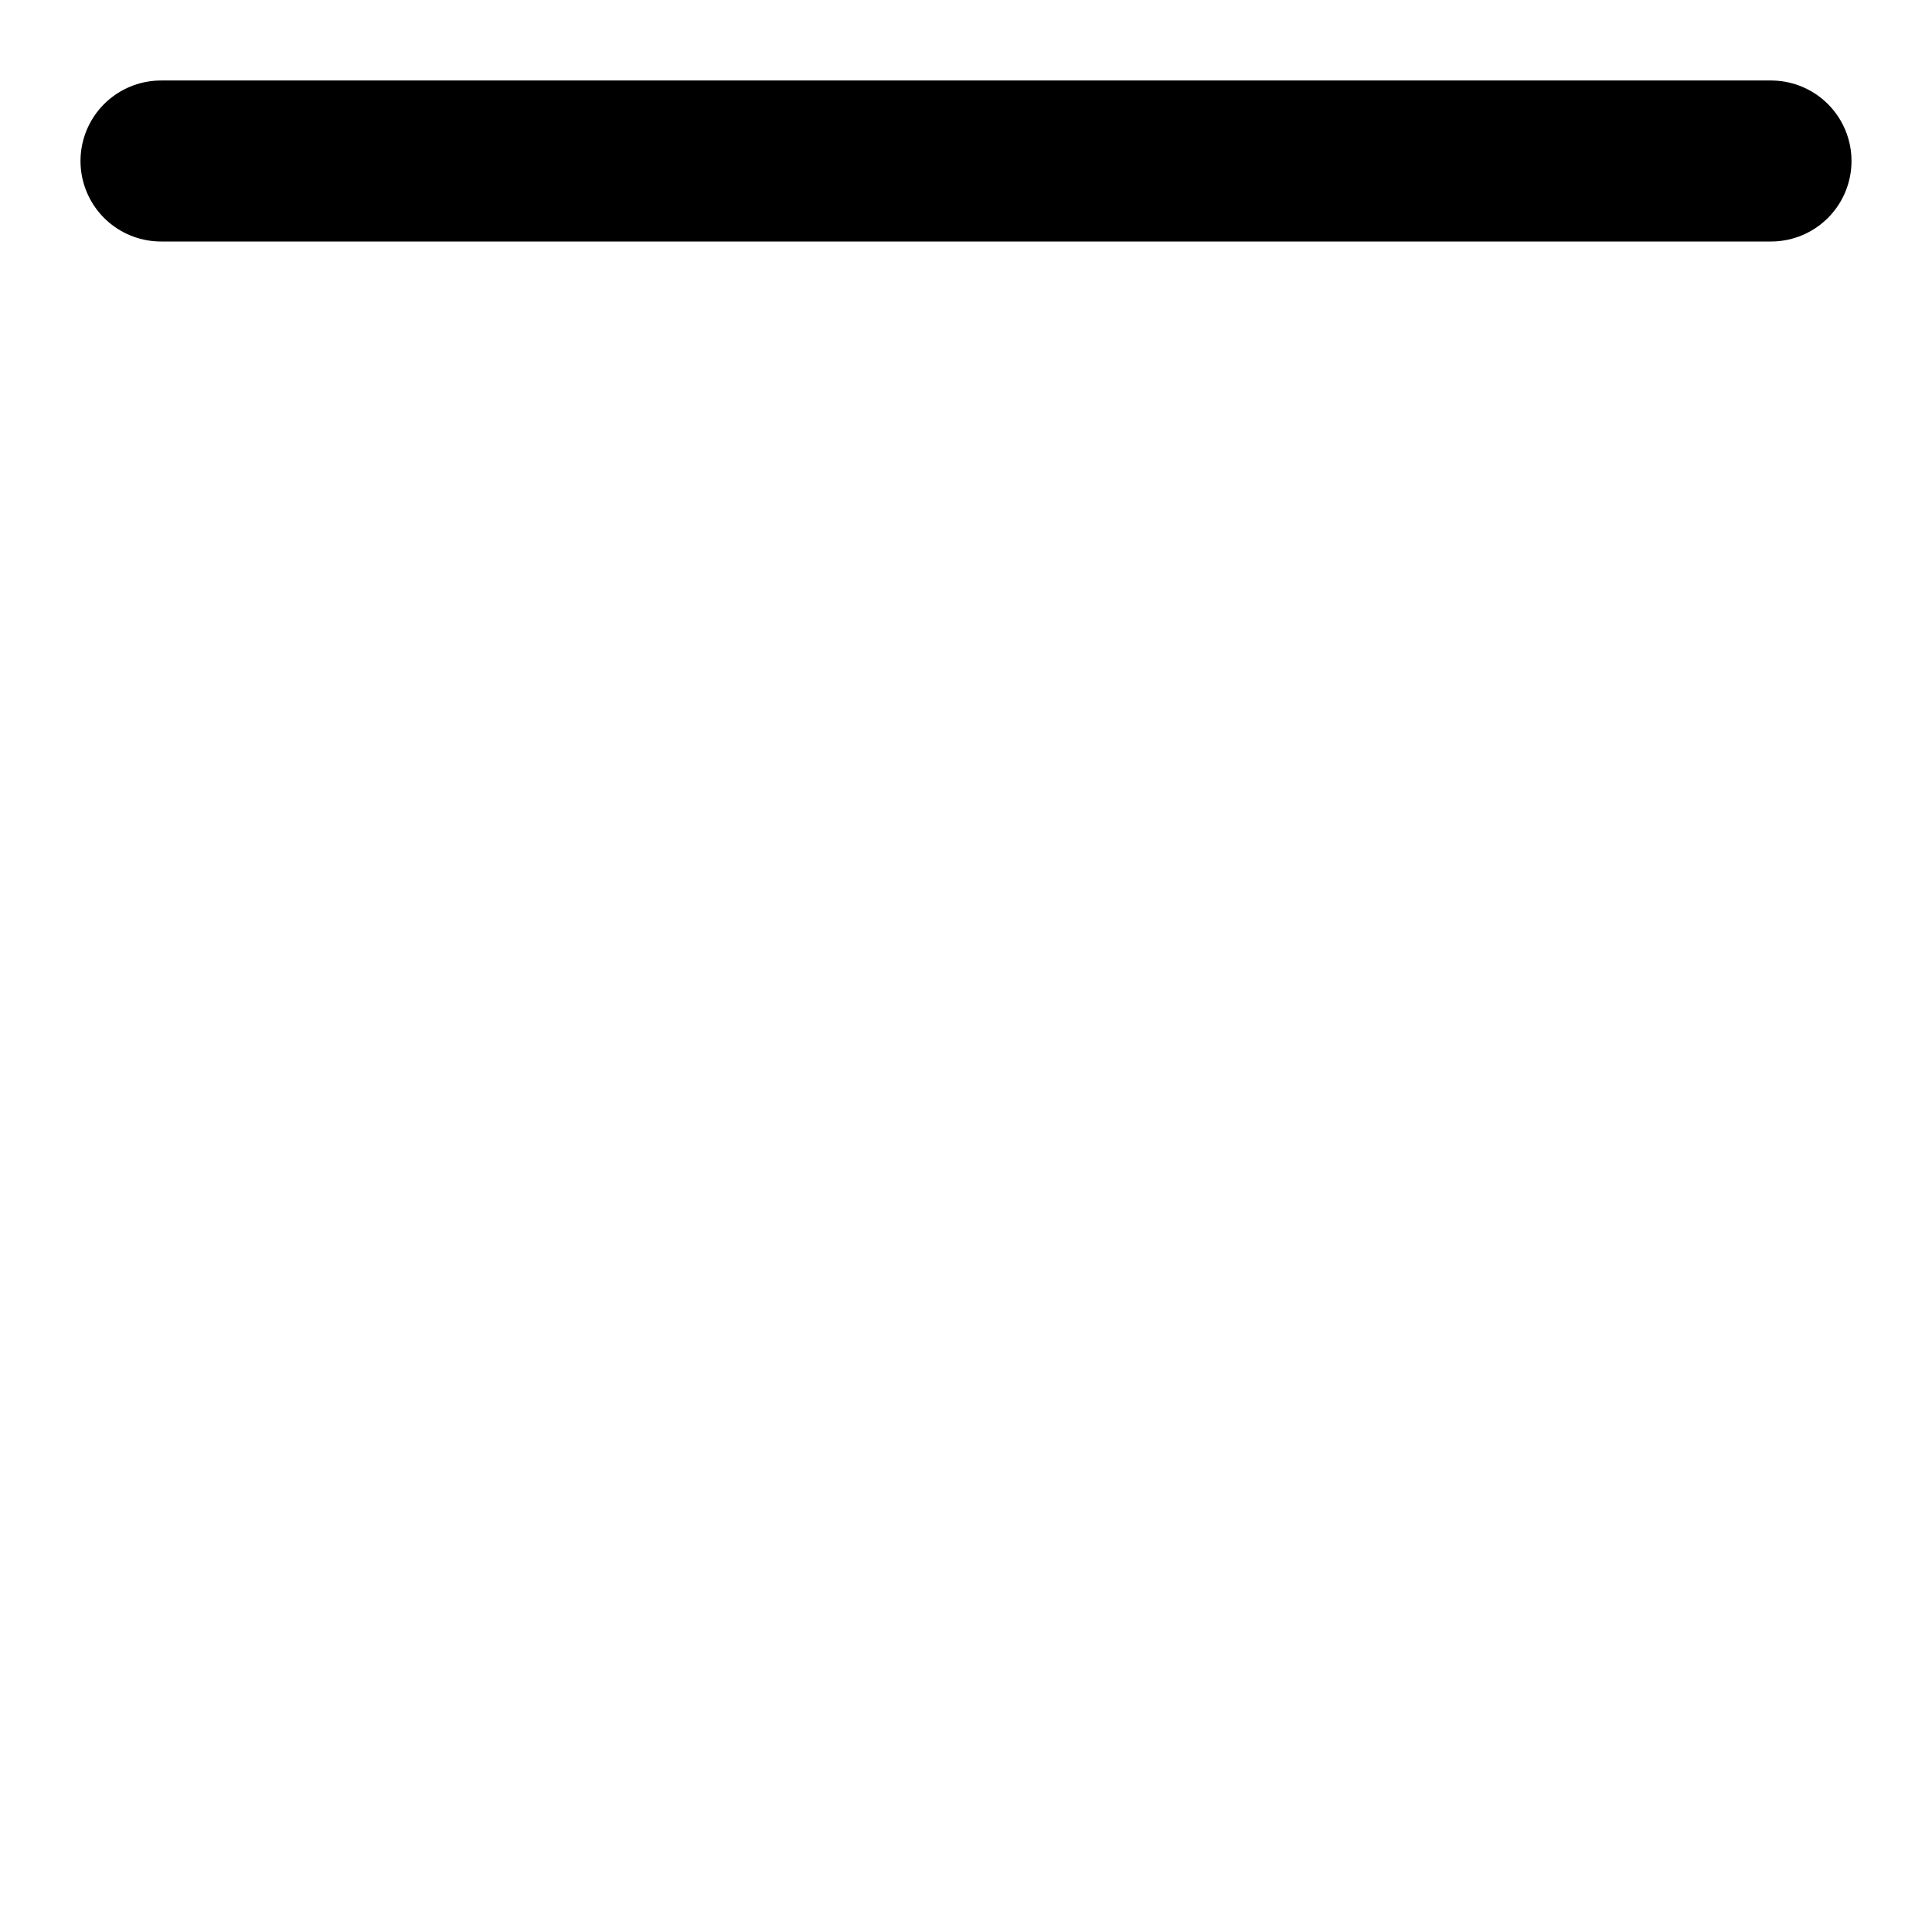
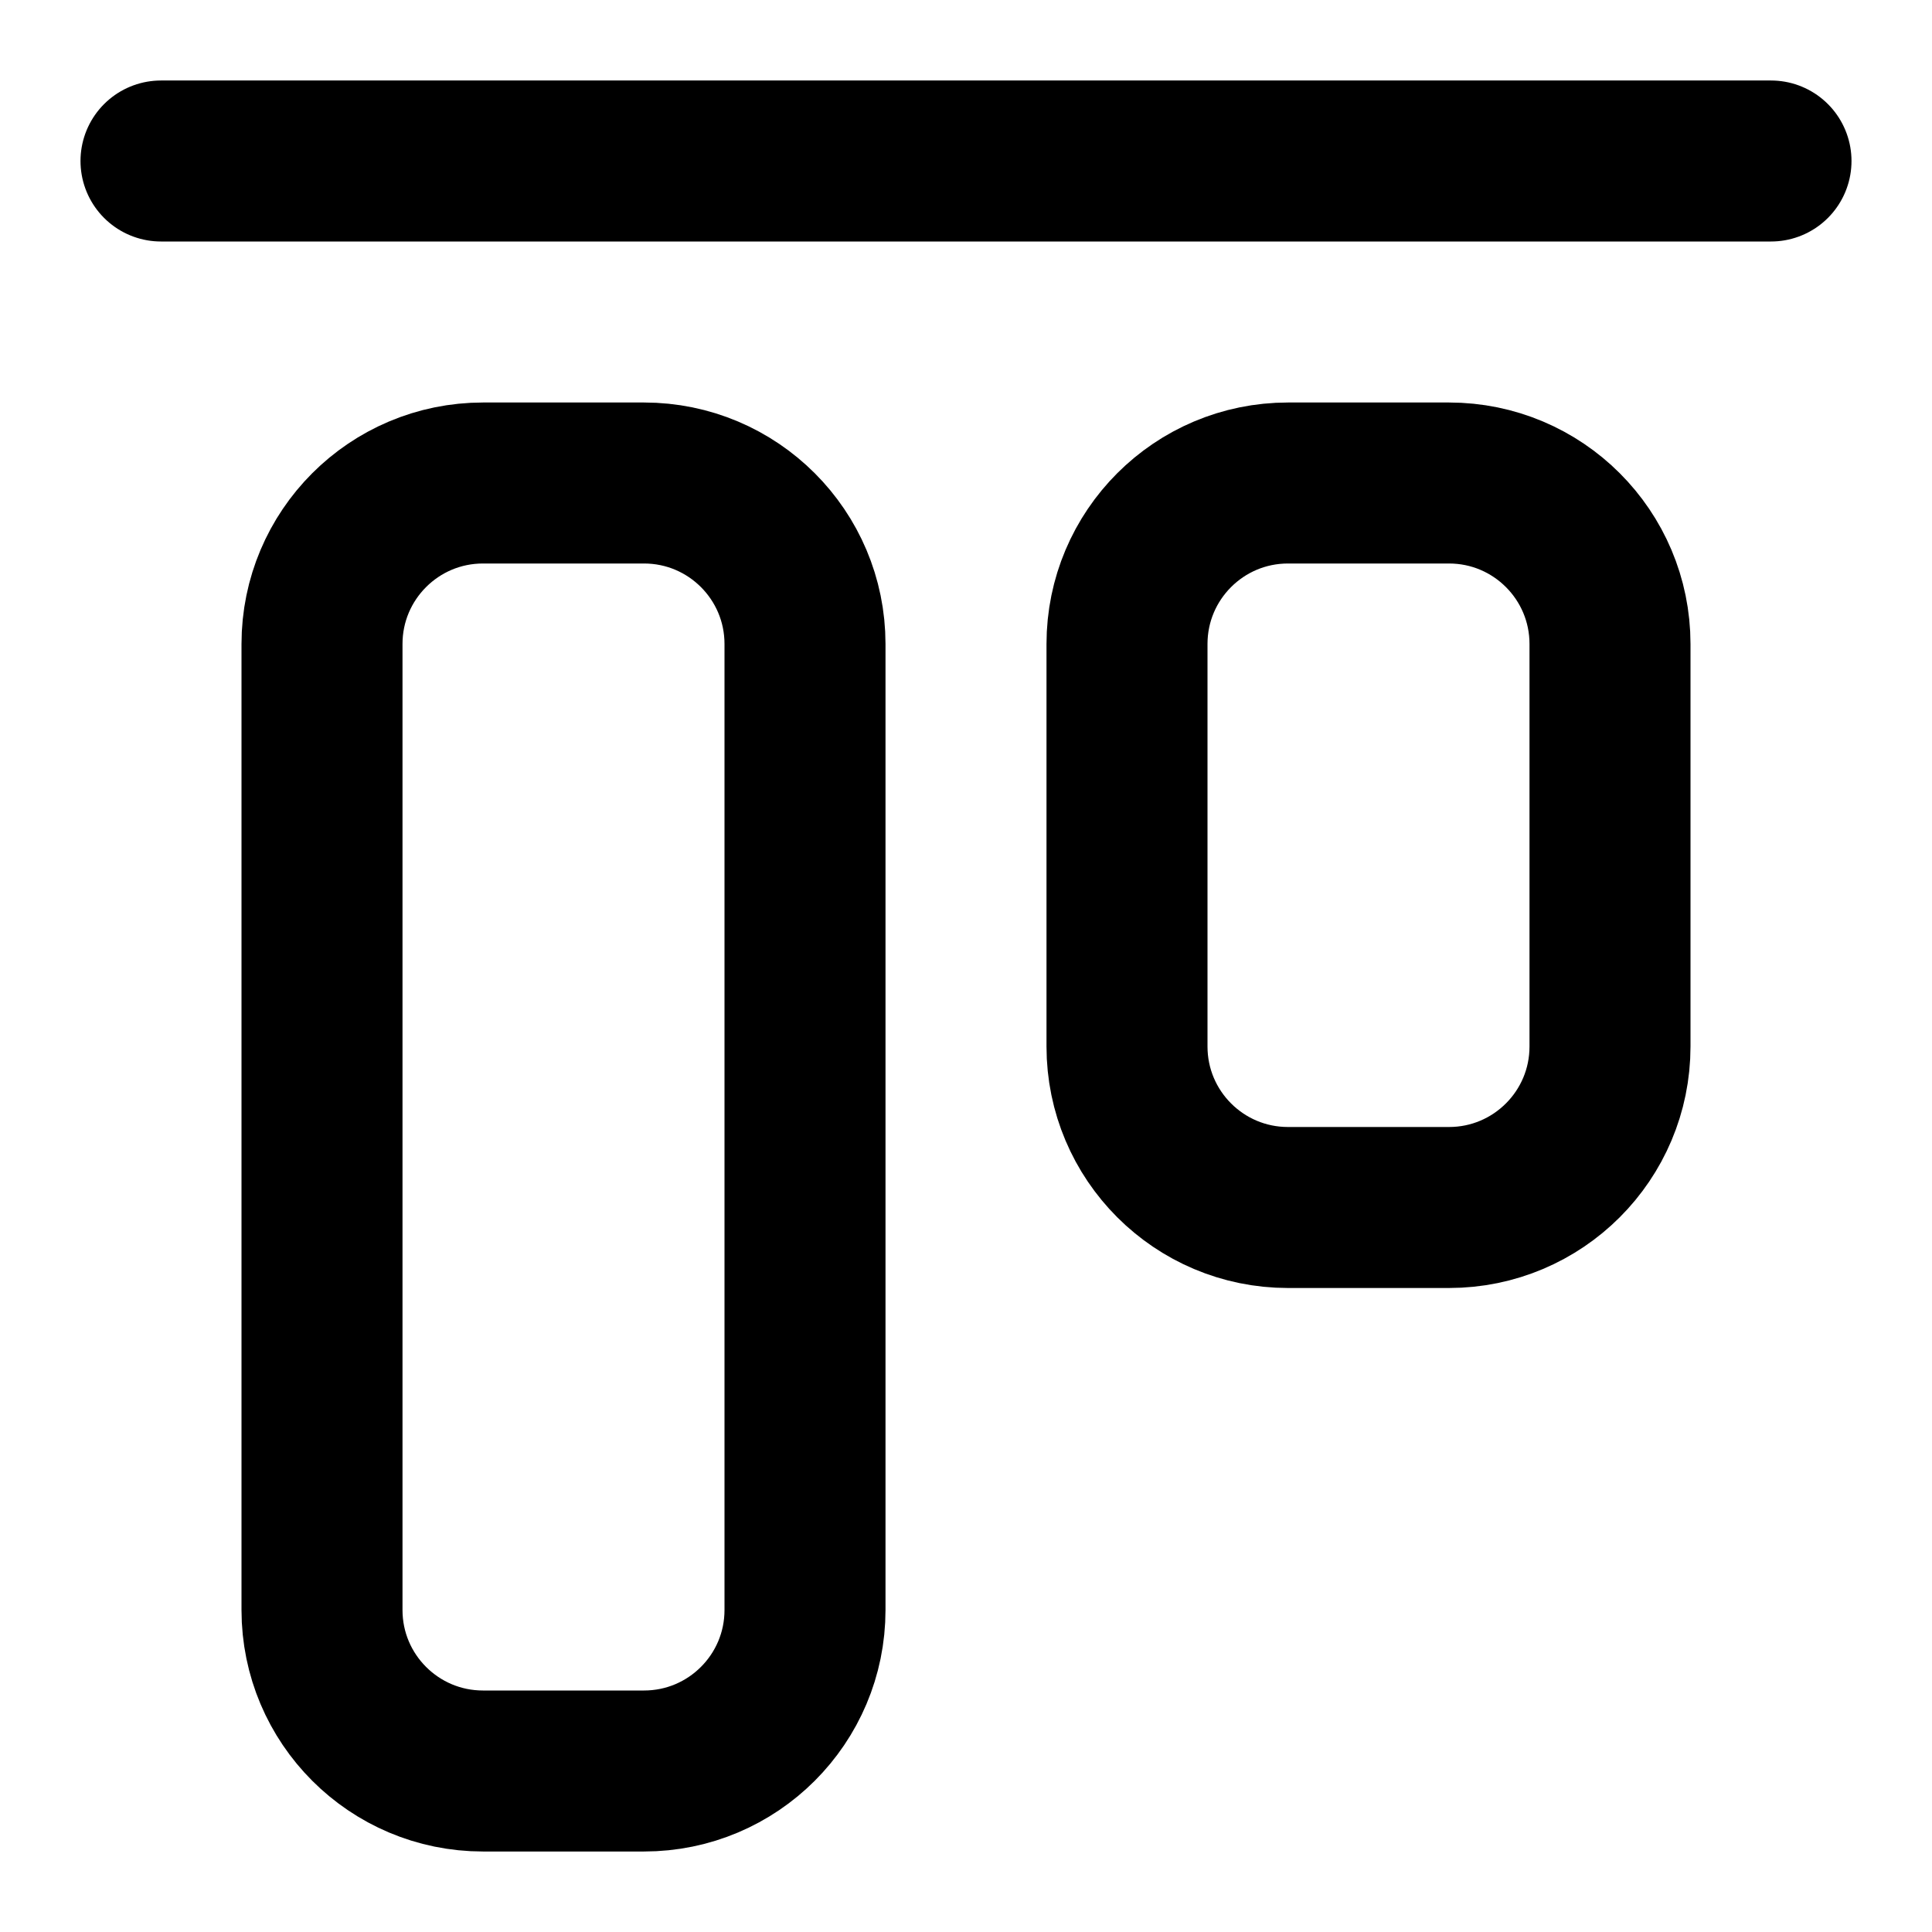
<svg xmlns="http://www.w3.org/2000/svg" viewBox="0 0 24 24" fill="none" stroke="currentColor" stroke-width="2" stroke-linecap="round" stroke-linejoin="round">
-   <rect x="4" y="6" rx="2" />
-   <rect x="14" y="6" rx="2" />
+   <rect width="6" height="16" x="4" y="6" rx="2" />
+   <rect width="6" height="9" x="14" y="6" rx="2" />
  <path d="M22 2H2" />
</svg>
